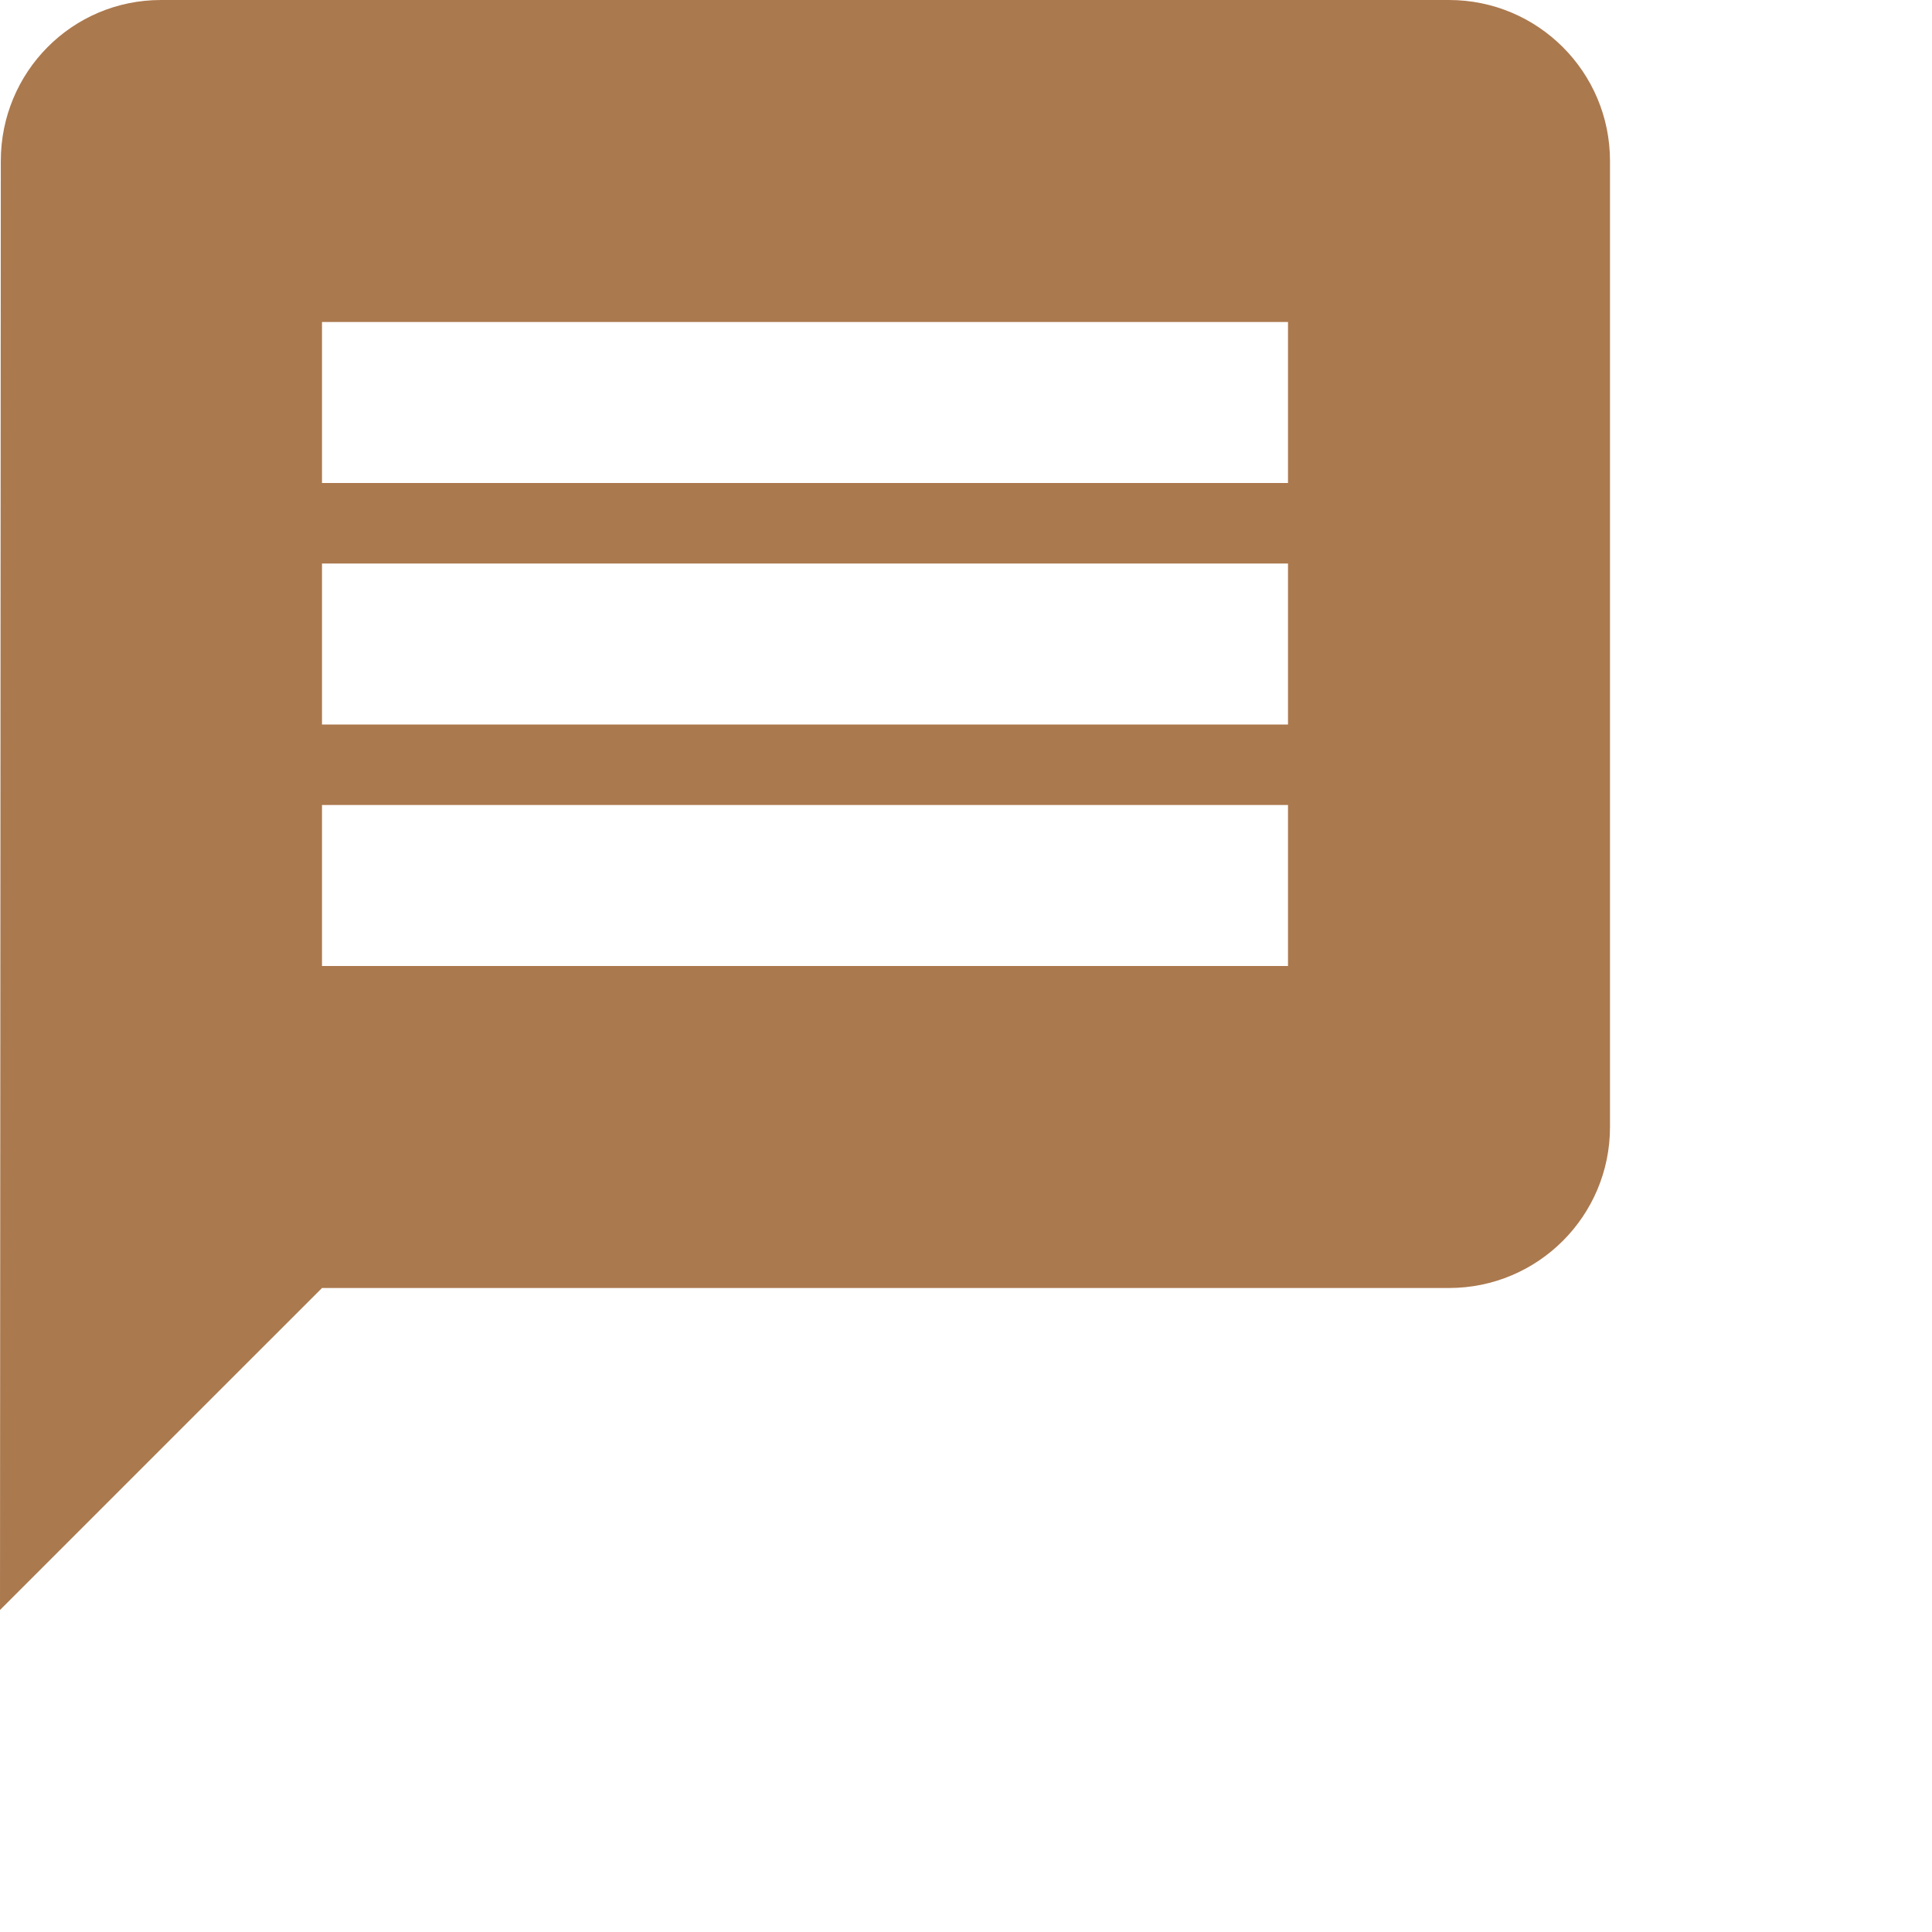
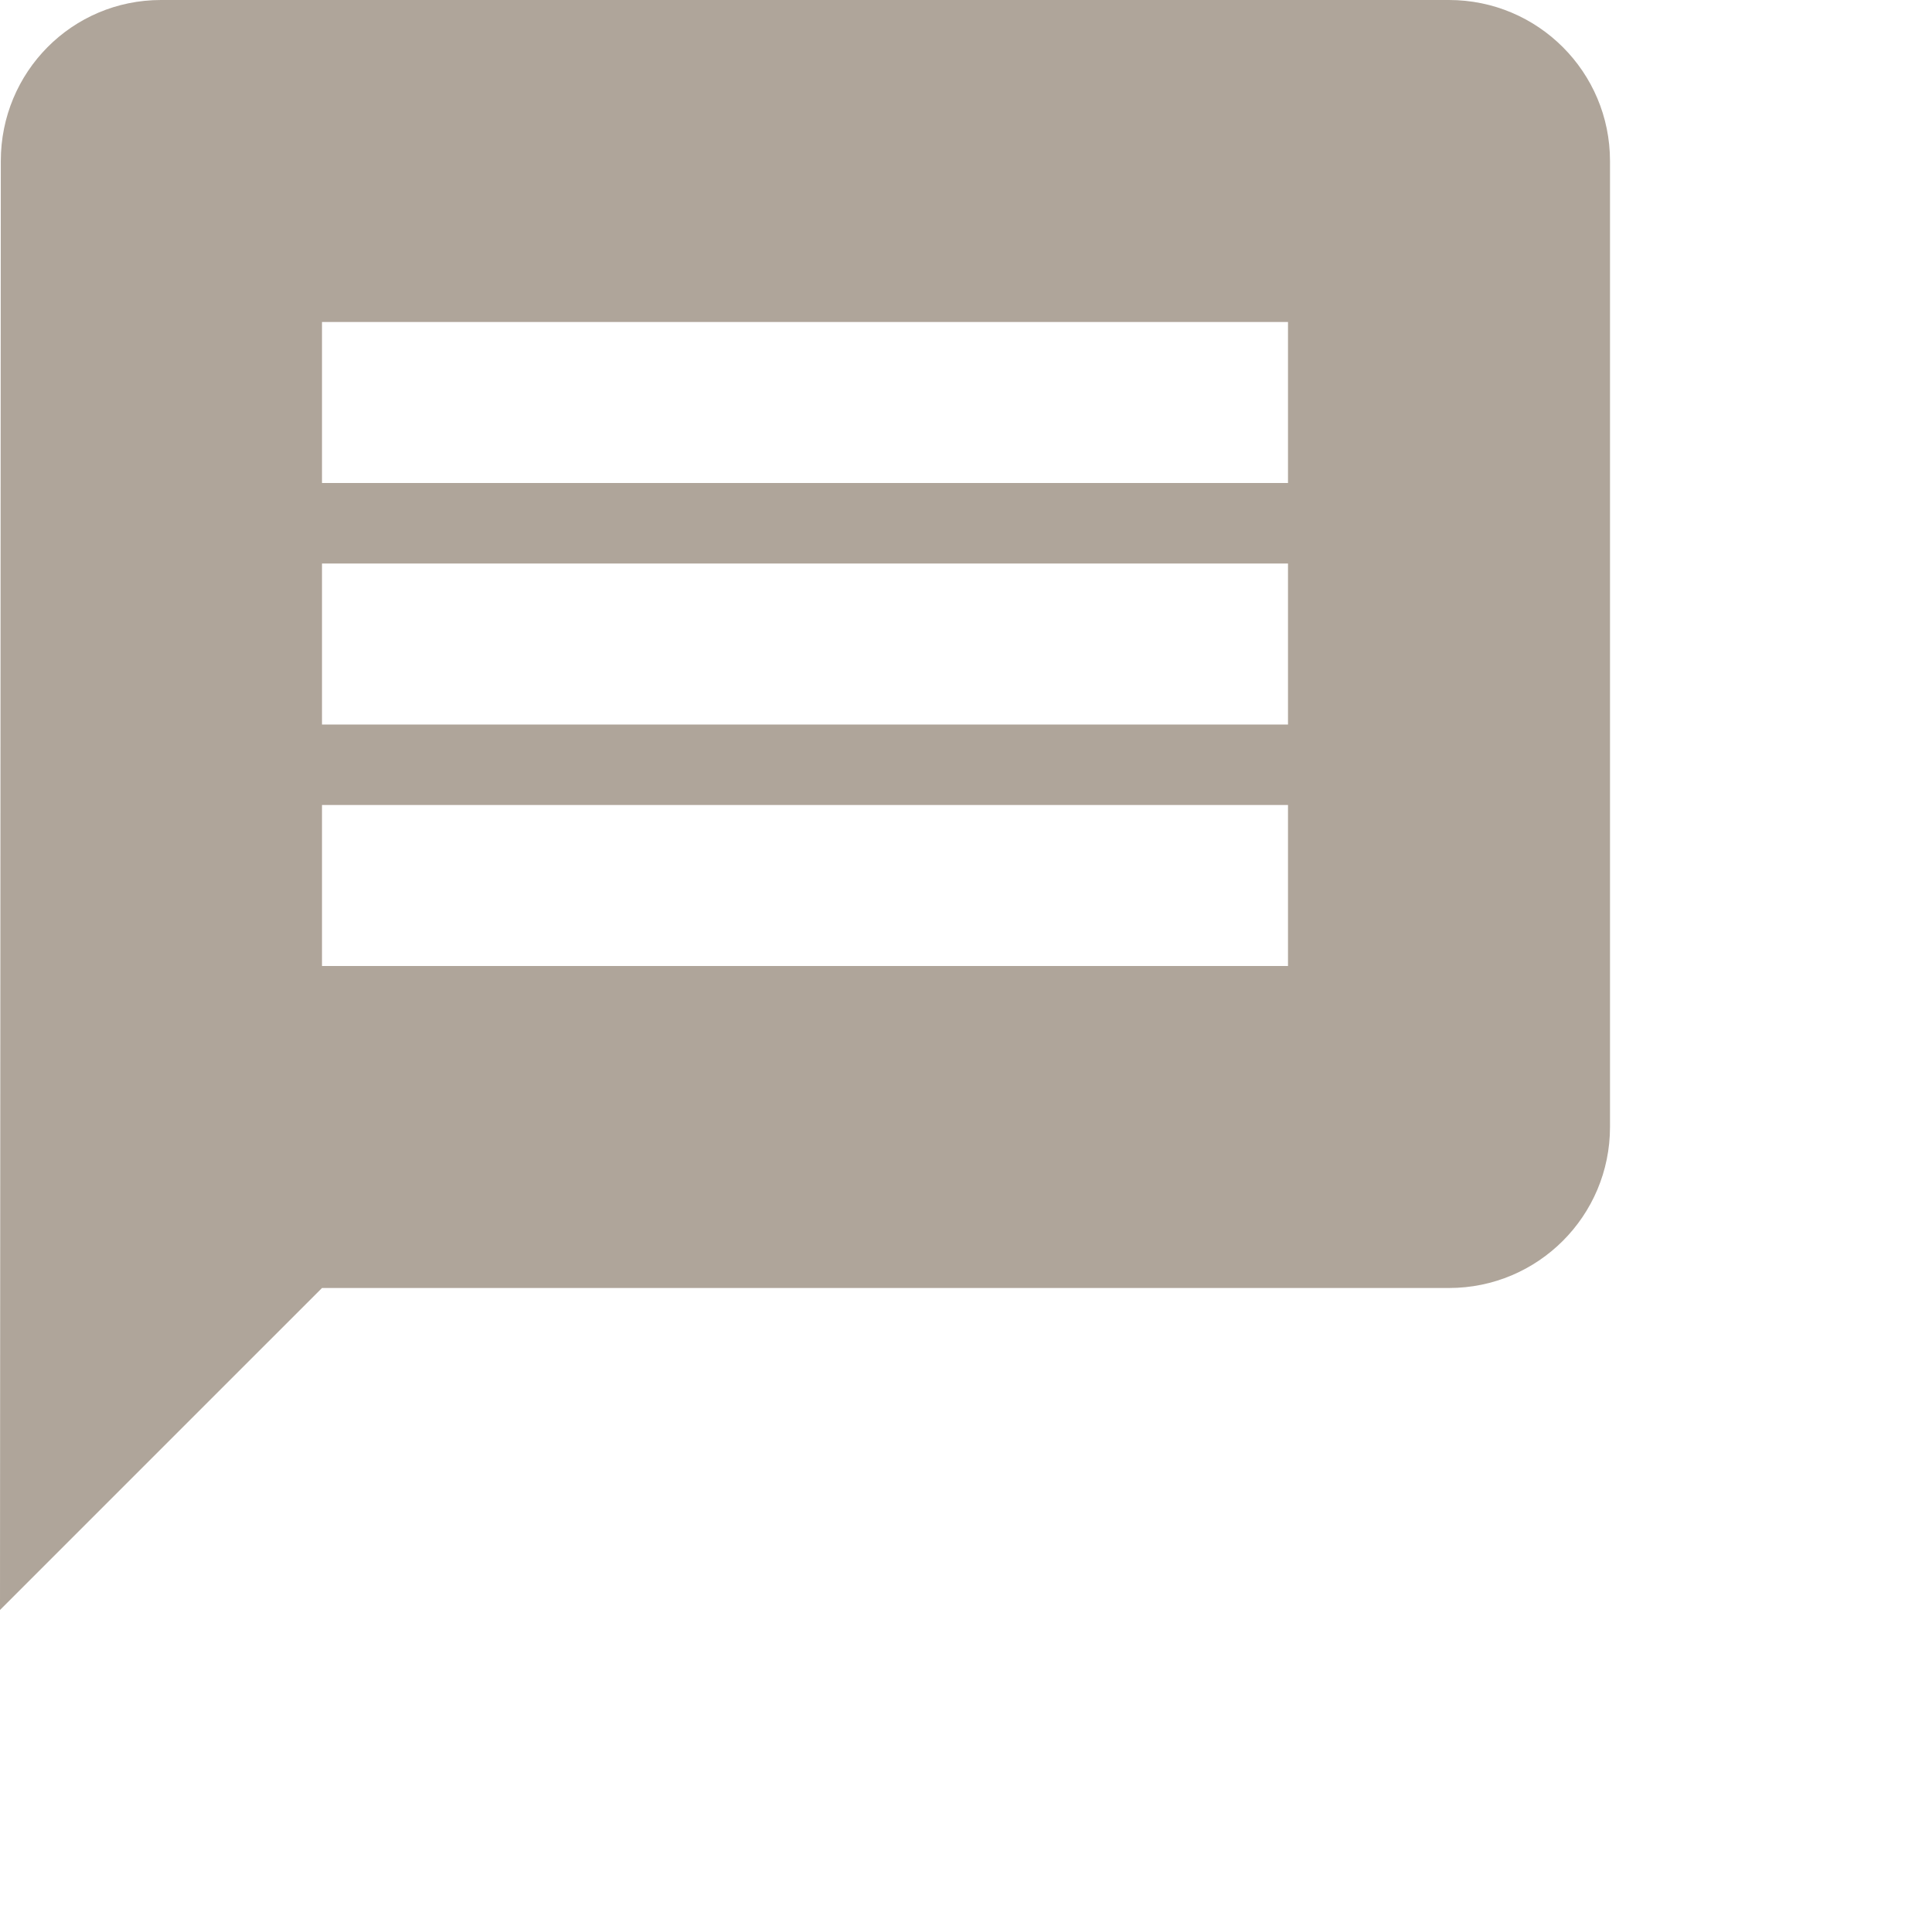
- <svg fill="#ab794e" viewBox="0 0 48 48">
+ <svg fill="#afa59a" viewBox="0 0 48 48">
  <path d="m36 0h-32c-2.21 0-3.98 1.79-3.98 4l-.02 36 8-8h28c2.21 0 4-1.79 4-4v-24c0-2.21-1.79-4-4-4m-4 24h-24v-4h24v4zm0-6h-24v-4h24v4m0-6h-24v-4h24v4" />
</svg>
